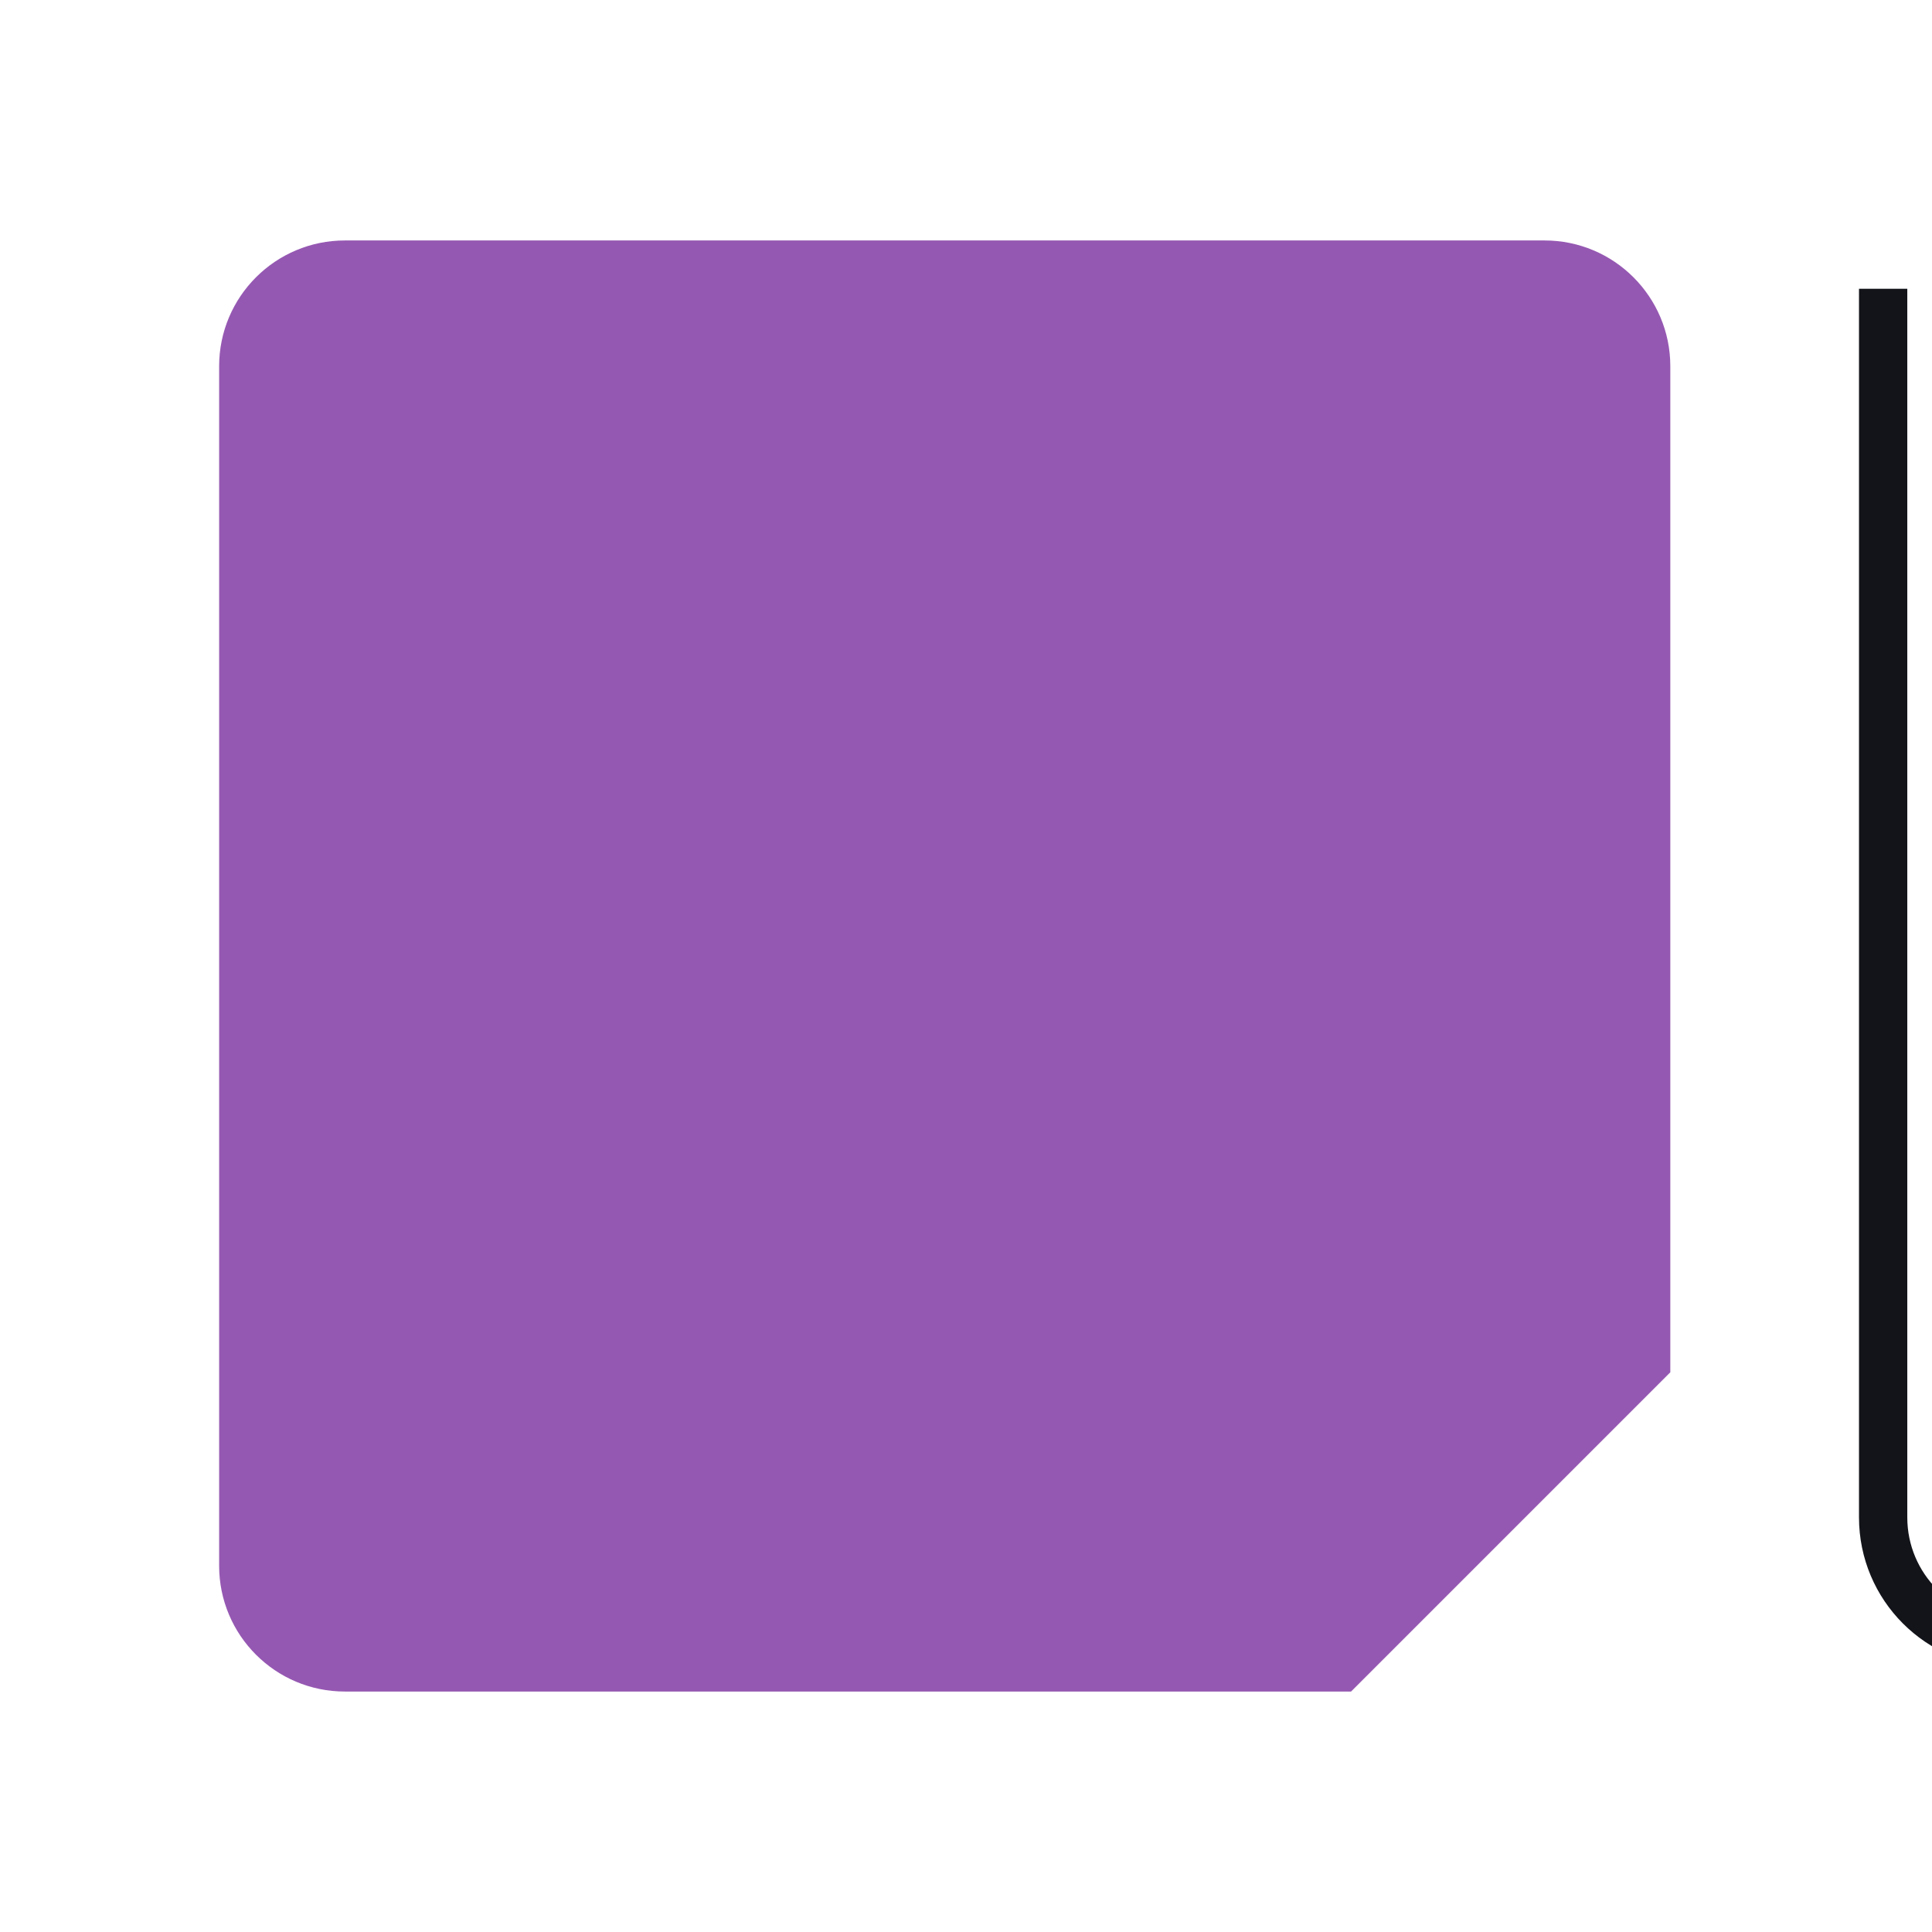
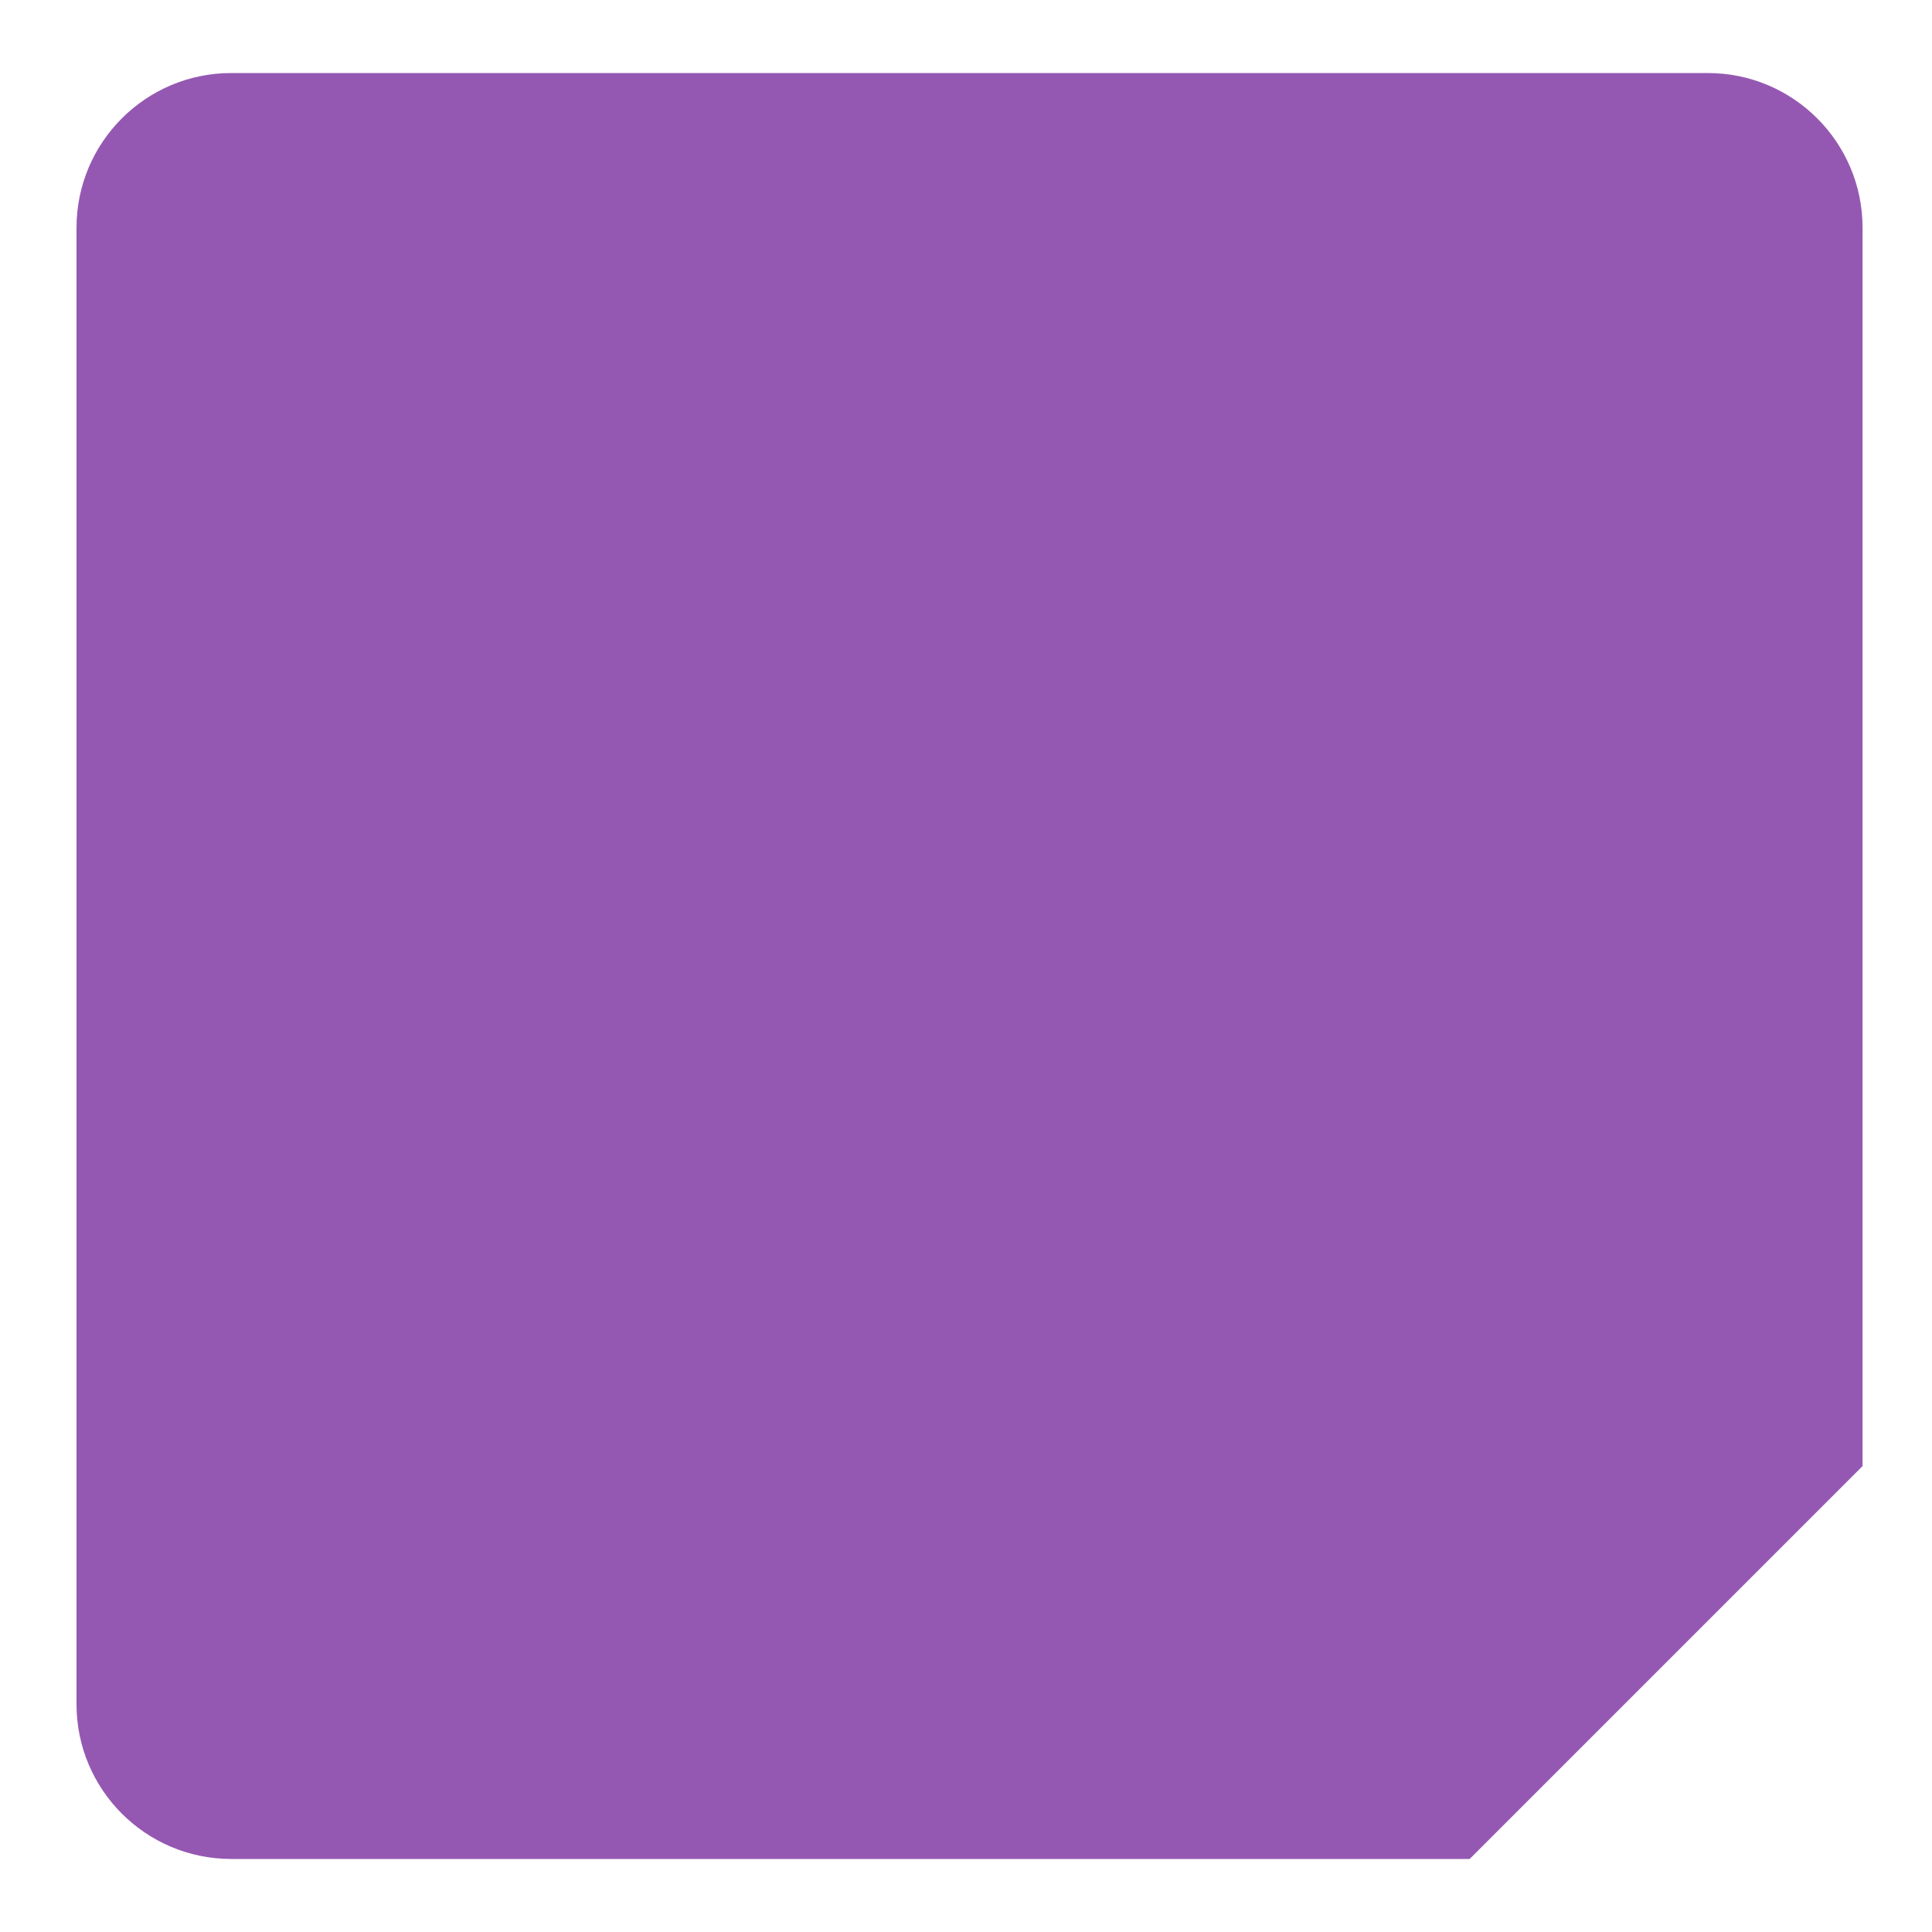
- <svg xmlns="http://www.w3.org/2000/svg" width="512" height="512" viewBox="88 216 80 80">
+ <svg xmlns="http://www.w3.org/2000/svg" width="512" height="512" viewBox="94.5 223.5 65 65">
  <path fill-rule="nonzero" fill="rgb(58.4%, 34.5%, 69.8%)" fill-opacity="1" d="M 102.281 225.957 L 151.957 225.957 C 154.832 225.957 157.164 228.289 157.164 231.164 L 157.164 272.824 L 143.945 286.043 L 102.281 286.043 C 99.406 286.043 97.074 283.711 97.074 280.836 L 97.074 231.164 C 97.074 228.289 99.406 225.957 102.281 225.957 Z M 102.281 225.957 " />
-   <path fill="none" stroke-width="2" stroke-linecap="butt" stroke-linejoin="round" stroke="rgb(7%, 8%, 10%)" stroke-opacity="1" stroke-miterlimit="10" d="M 165.977 227.957 L 165.977 278.832 C 165.977 281.711 168.309 284.043 171.184 284.043 L 216.852 284.043 C 219.727 284.043 222.059 281.711 222.059 278.832 L 222.059 227.957 " />
-   <path fill="none" stroke-width="2" stroke-linecap="round" stroke-linejoin="round" stroke="rgb(7%, 8%, 10%)" stroke-opacity="1" stroke-miterlimit="10" d="M 232.875 227.957 L 288.957 256 L 232.875 284.043 Z M 232.875 227.957 " />
-   <path fill="none" stroke-width="2" stroke-linecap="butt" stroke-linejoin="round" stroke="rgb(7%, 8%, 10%)" stroke-opacity="1" stroke-miterlimit="10" d="M 299.773 227.957 L 299.773 278.832 C 299.773 281.711 302.105 284.043 304.98 284.043 L 350.648 284.043 C 353.523 284.043 355.855 281.711 355.855 278.832 L 355.855 227.957 " />
-   <path fill-rule="nonzero" fill="rgb(7%, 8%, 10%)" fill-opacity="1" d="M 364.668 225.957 L 424.754 256 L 364.668 286.043 Z M 364.668 225.957 " />
</svg>
